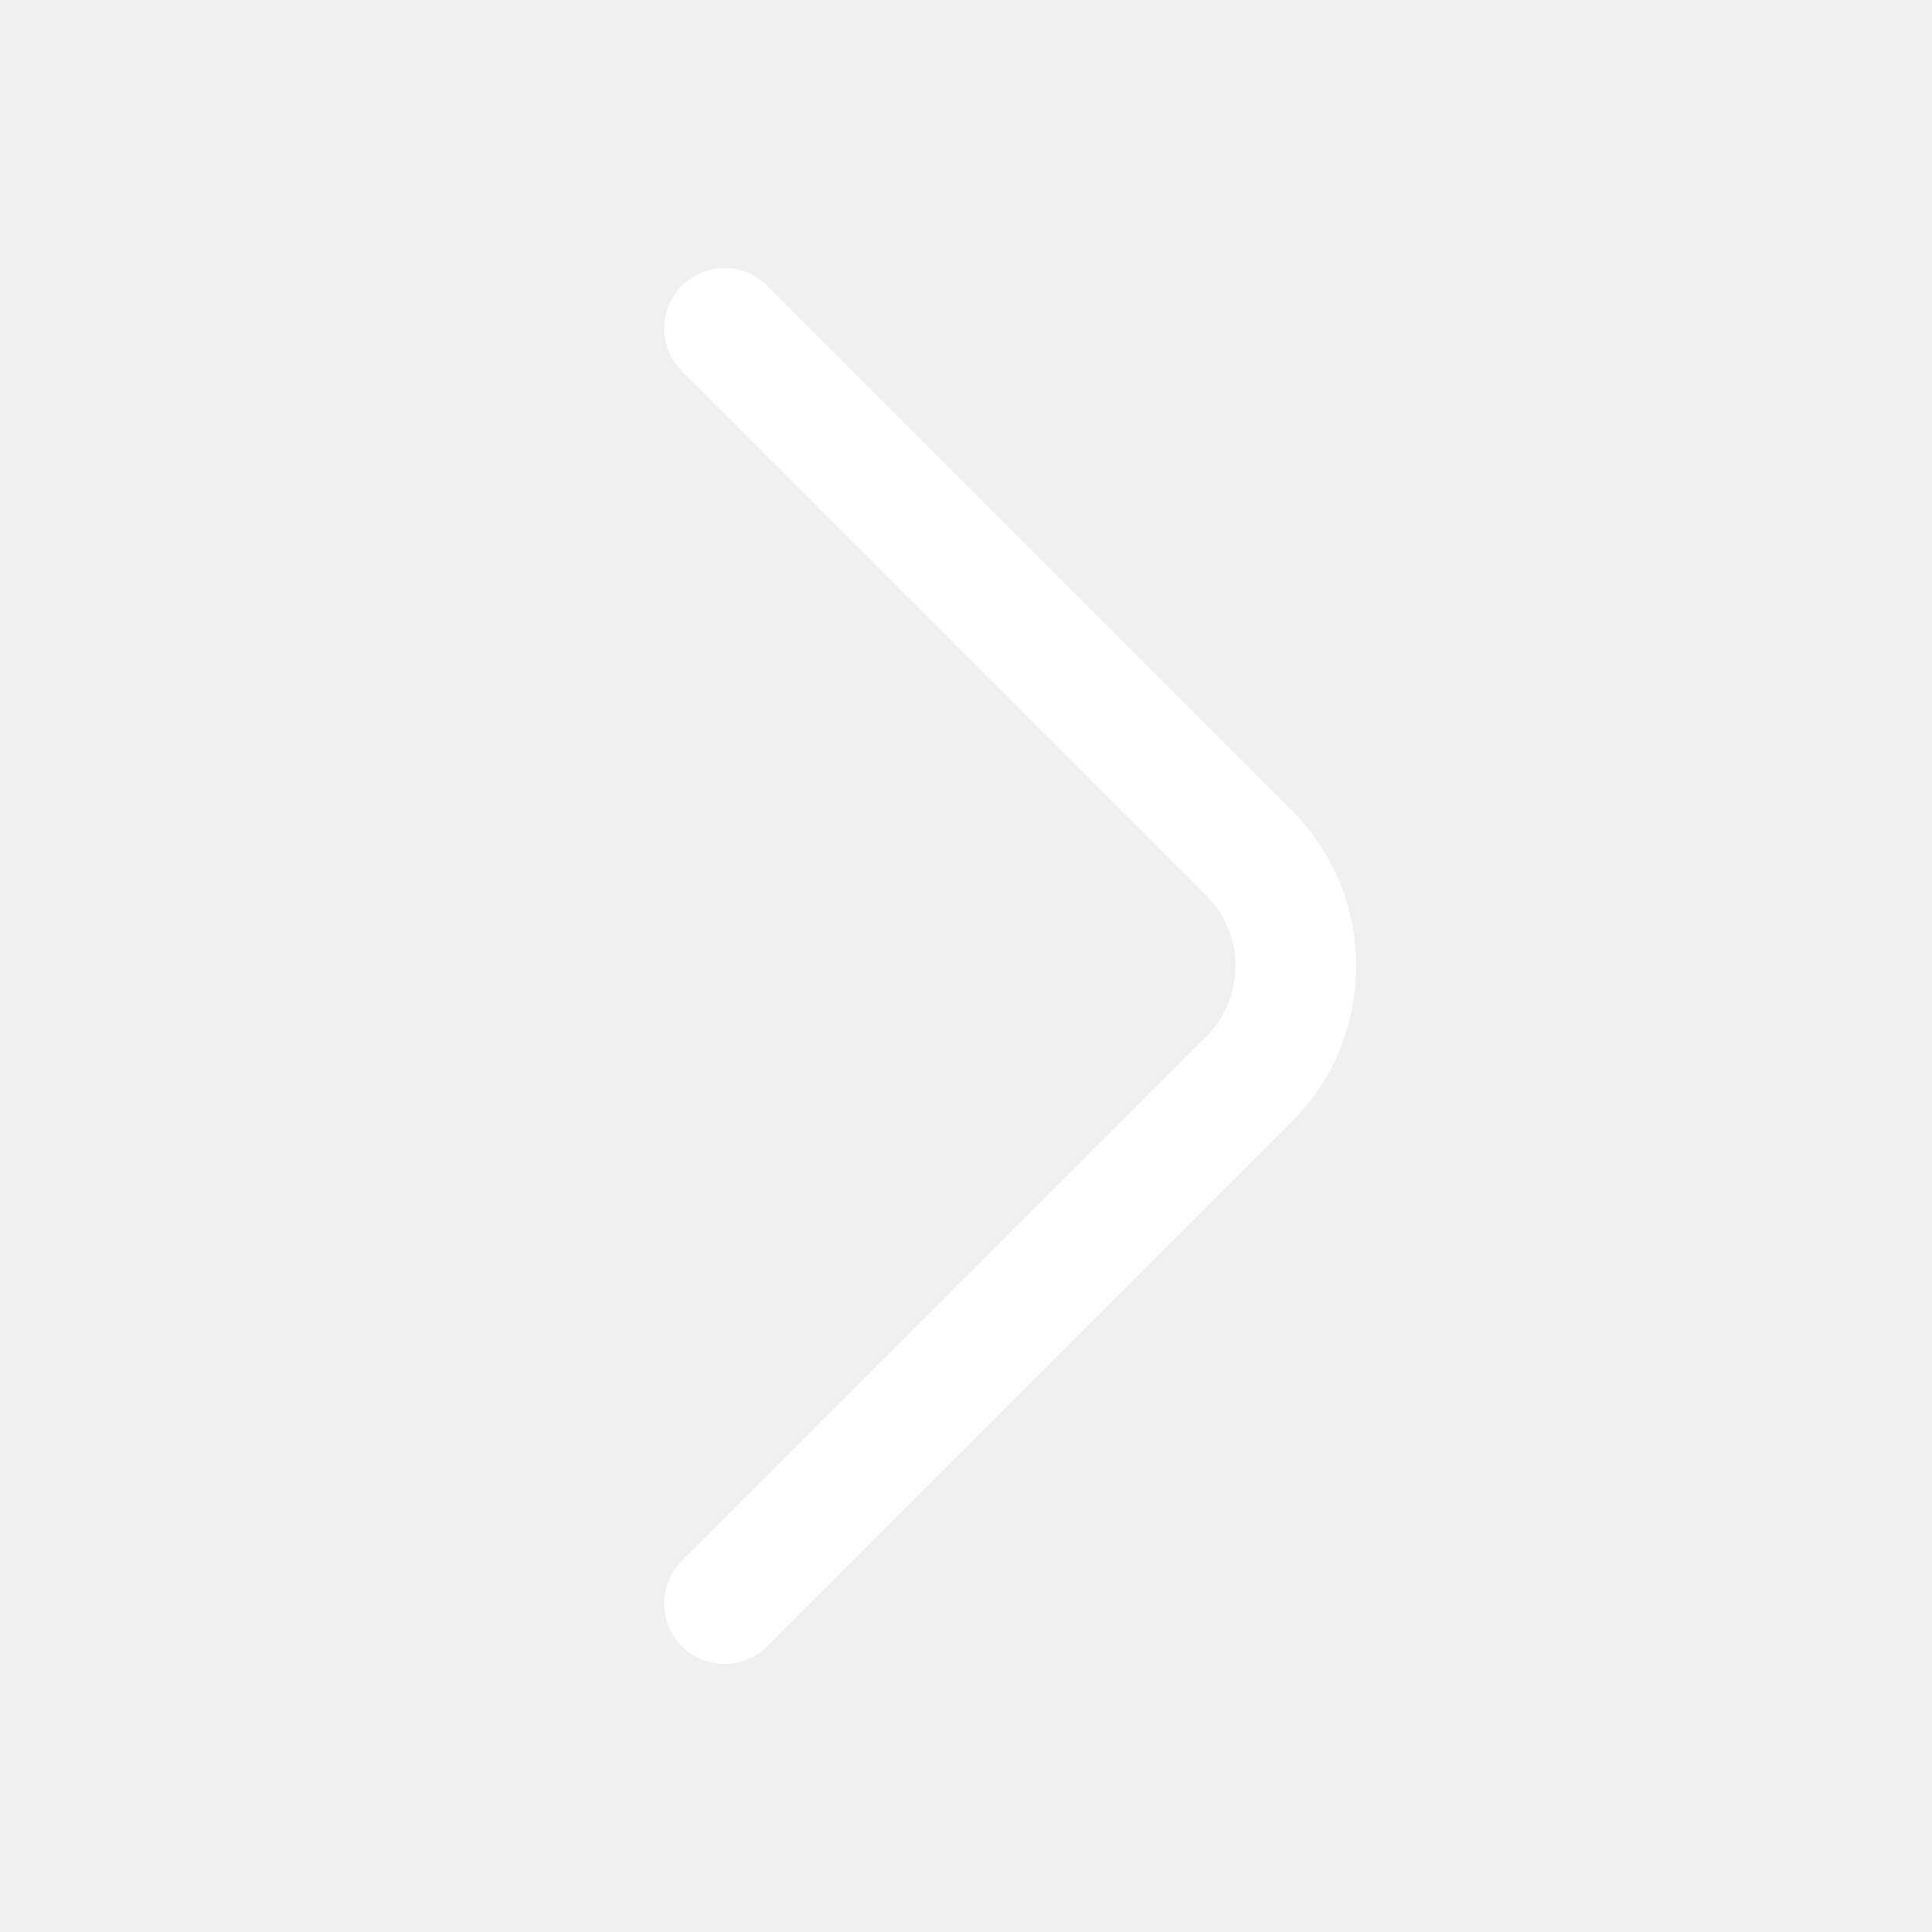
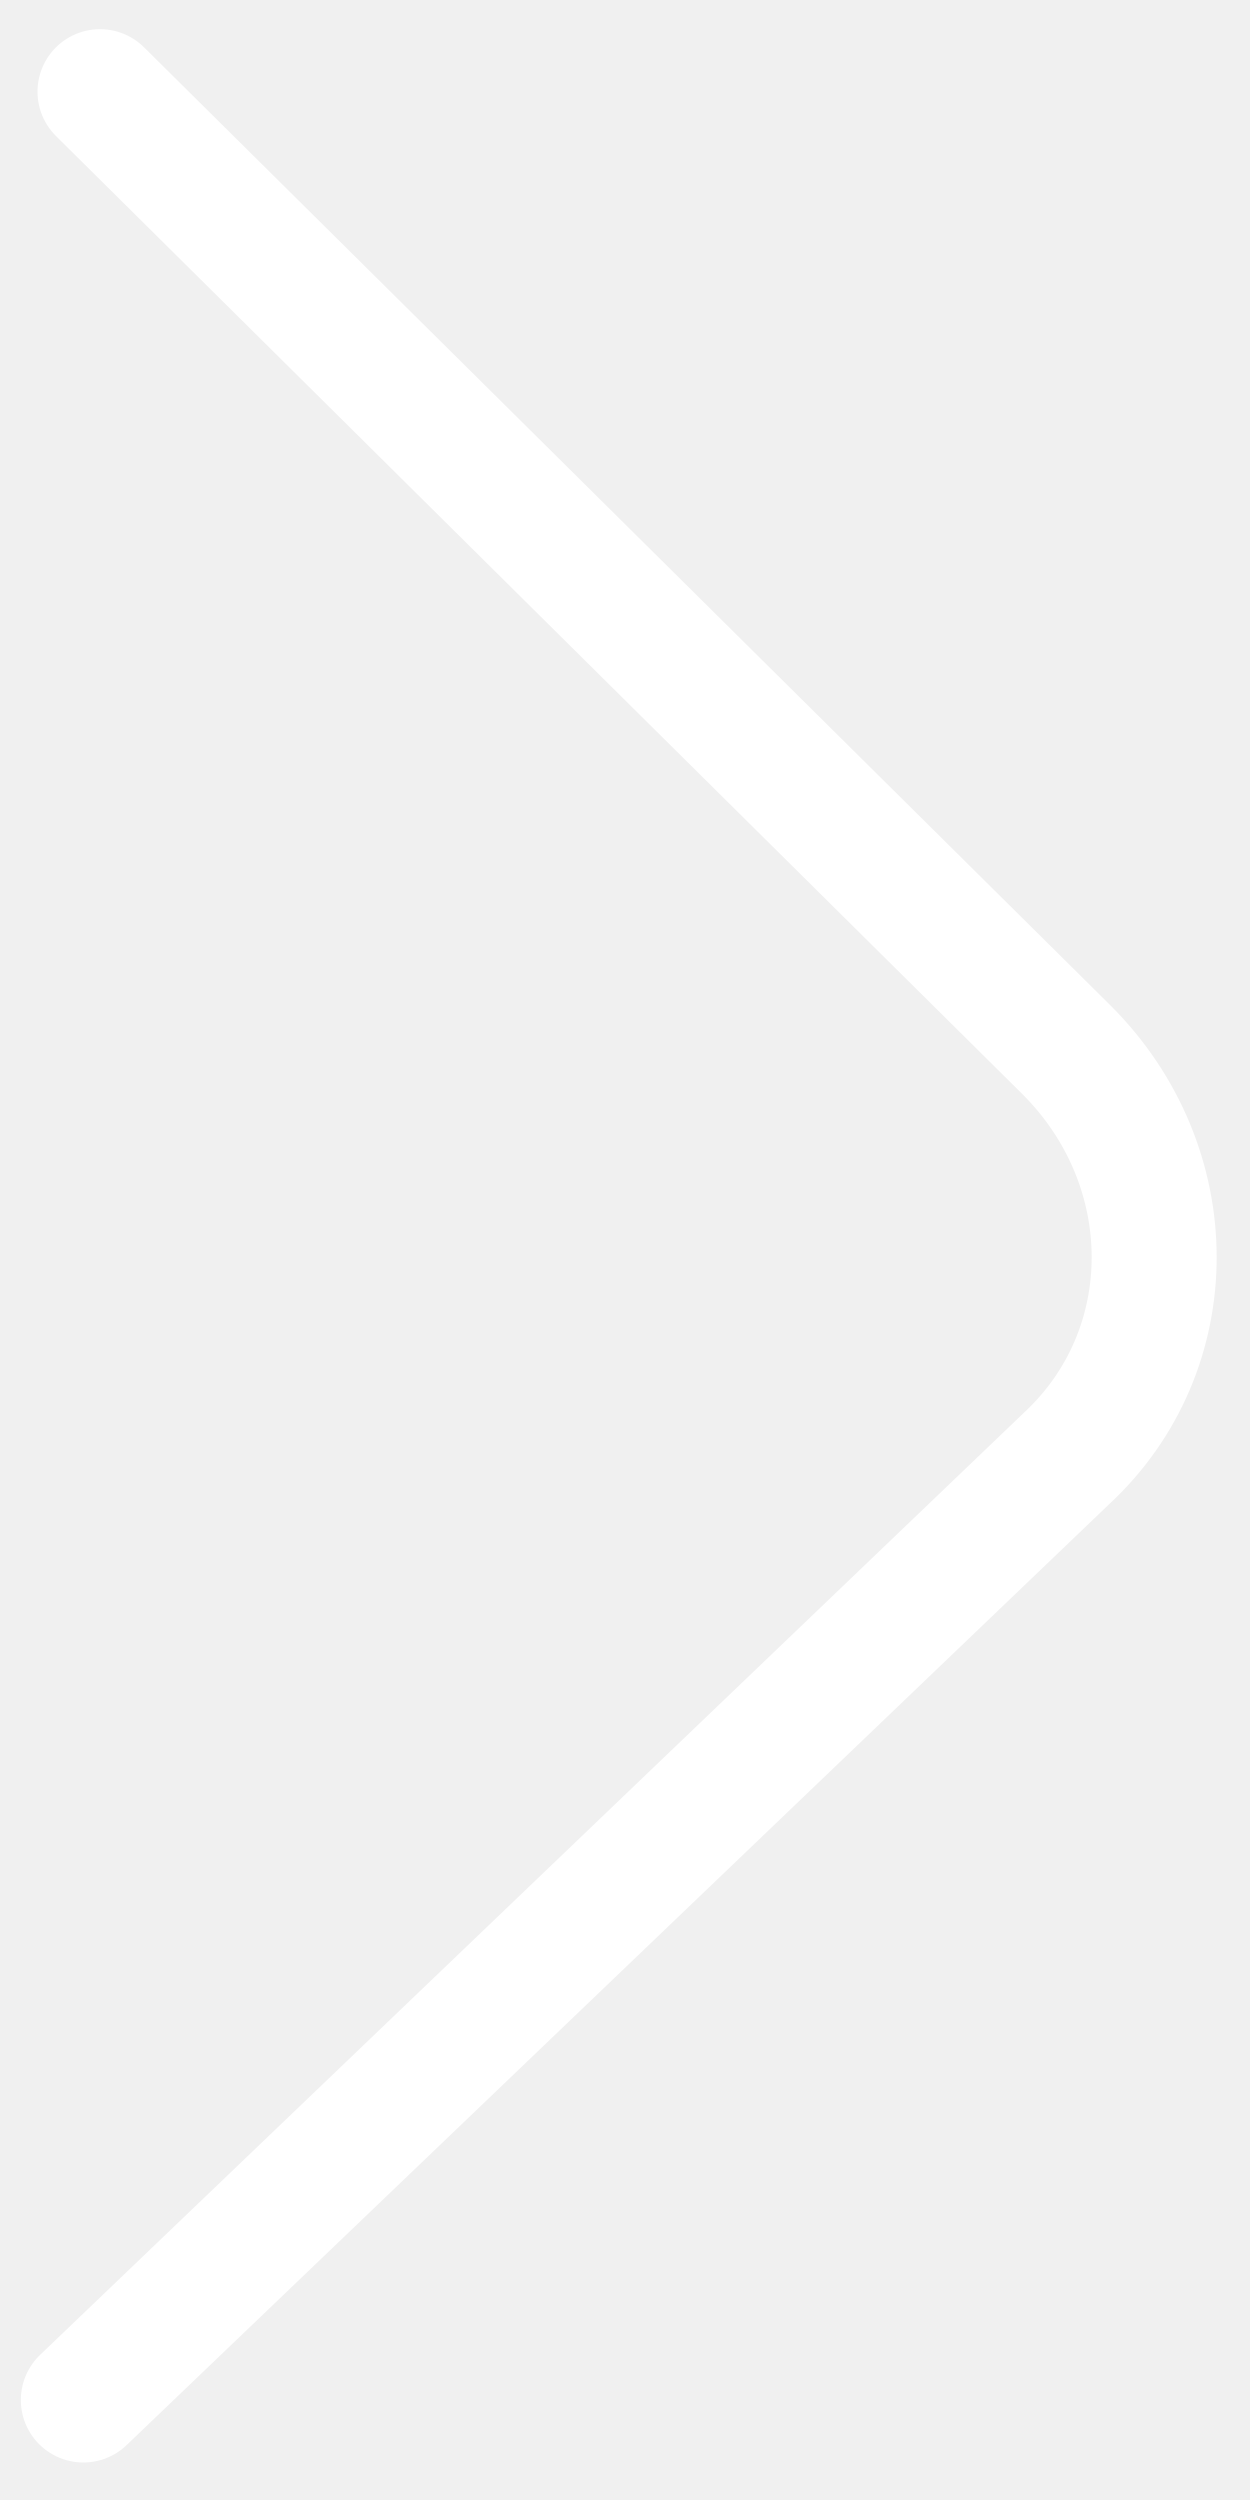
- <svg xmlns="http://www.w3.org/2000/svg" width="24" height="24" viewBox="0 0 24 24" fill="none">
-   <path d="M9 4.08L15.52 10.6C16.29 11.37 16.29 12.63 15.52 13.4L9 19.92" stroke="white" stroke-width="1.5" stroke-miterlimit="10" stroke-linecap="round" stroke-linejoin="round" />
+ <svg xmlns="http://www.w3.org/2000/svg" version="1.1" id="Layer_1" x="0px" y="0px" viewBox="-298 382 15 30" style="enable-background:new -298 382 15 30;" xml:space="preserve">
+   <style type="text/css">
+ 	.st0{fill:none;stroke:#FFFFFF;stroke-width:1.5;stroke-linecap:round;stroke-linejoin:round;stroke-miterlimit:10;}
+ </style>
+   <path class="st0" d="M-296.8,383.1l11.6,11.5c1.4,1.4,1.4,3.6,0,4.9l-11.8,11.3" />
</svg>
